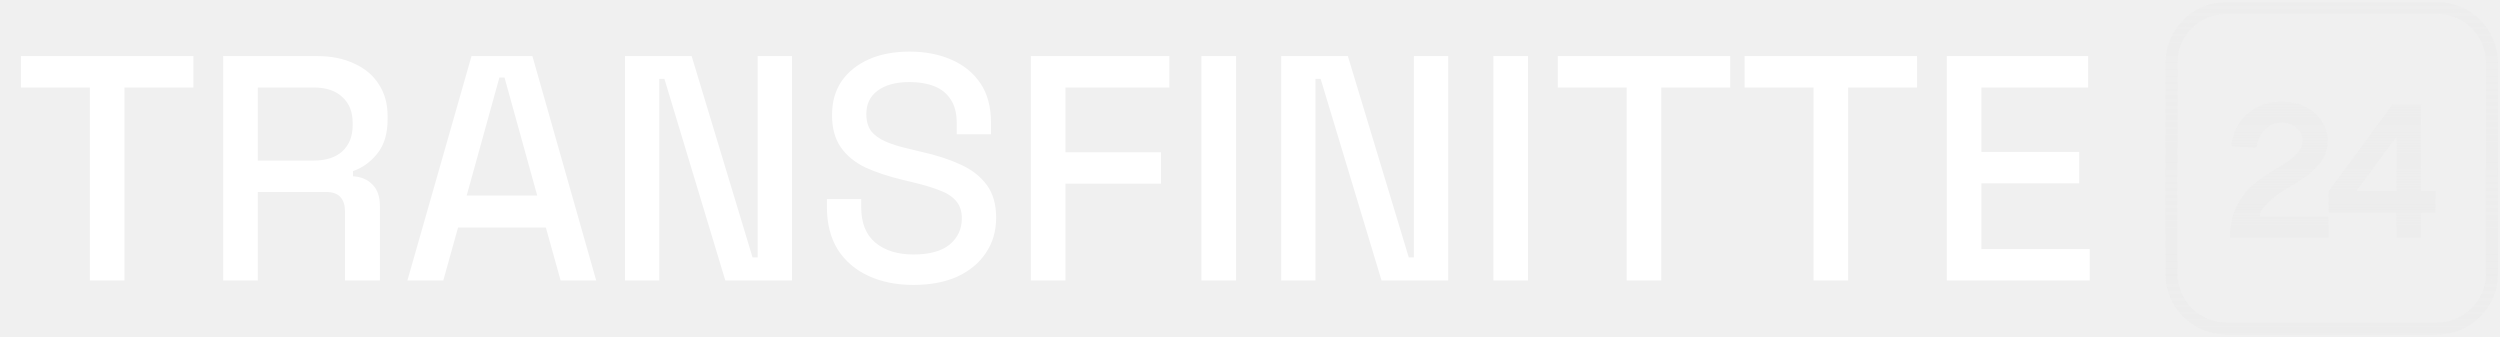
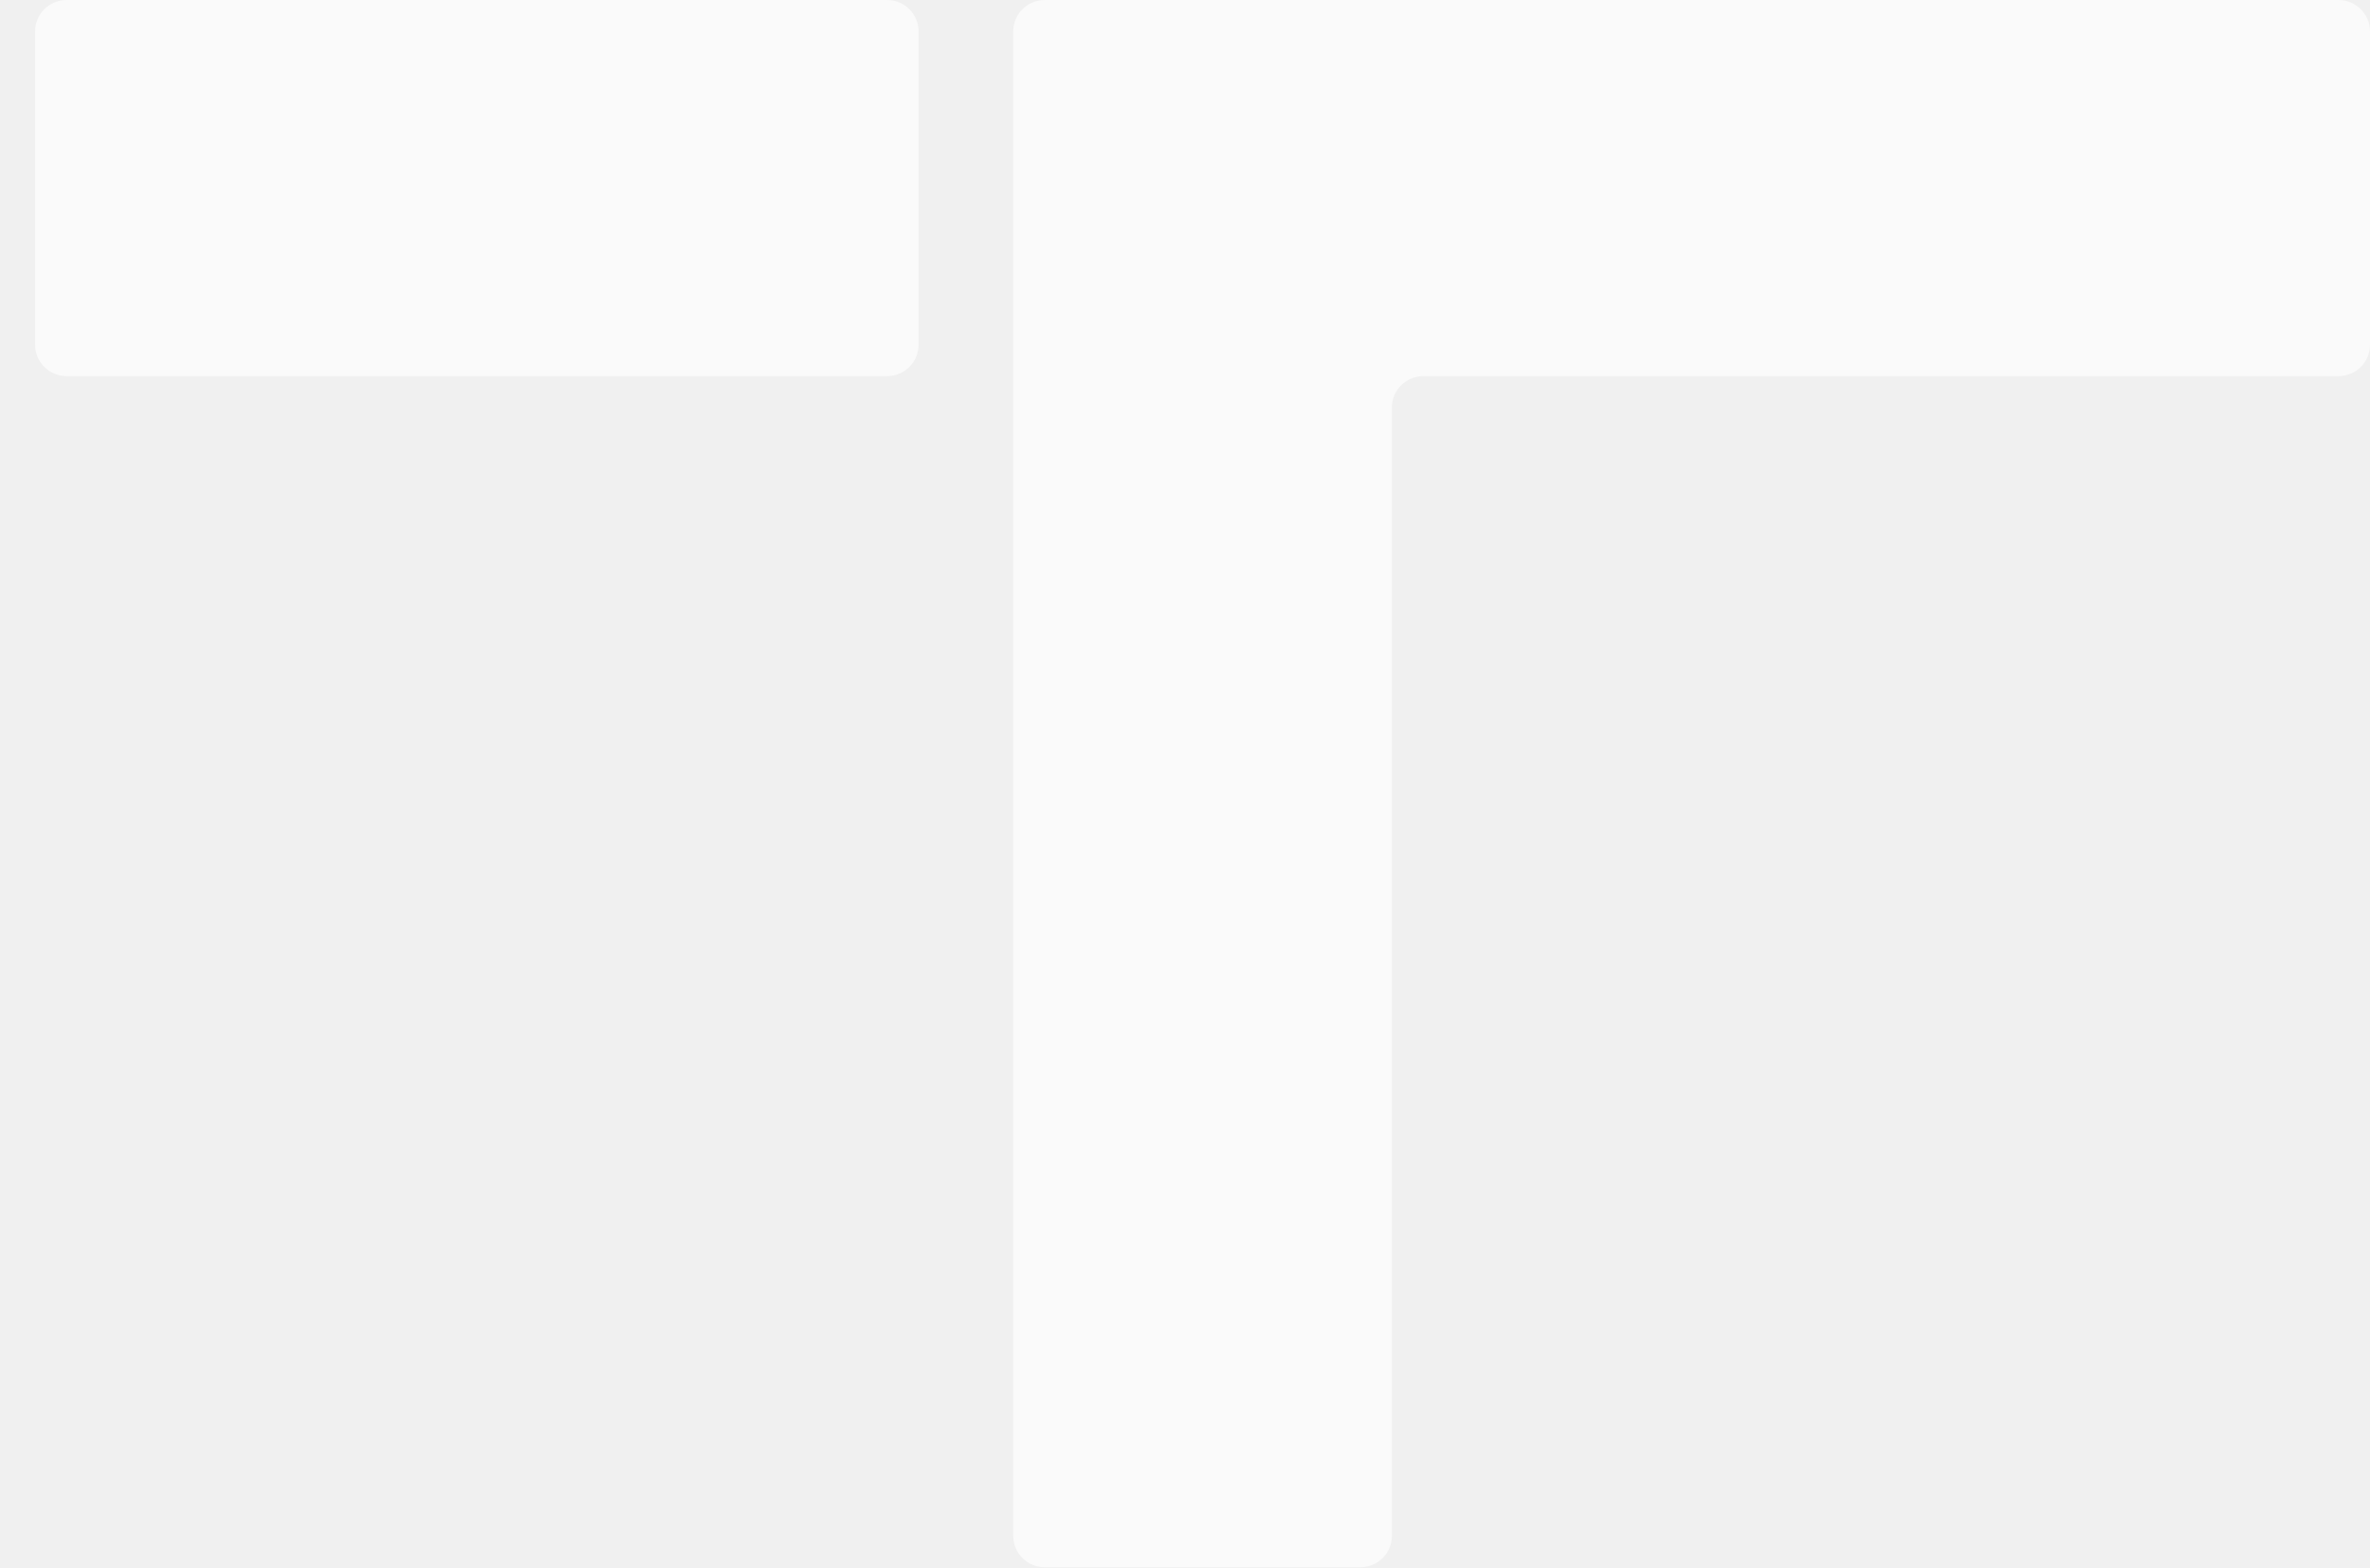
- <svg xmlns="http://www.w3.org/2000/svg" width="156" height="21" viewBox="0 0 156 21" fill="none">
-   <path d="M152.079 0.5H138.921C137.032 0.5 135.5 2.032 135.5 3.921V17.079C135.5 18.968 137.032 20.5 138.921 20.5H152.079C153.968 20.5 155.5 18.968 155.5 17.079V3.921C155.5 2.032 153.968 0.5 152.079 0.5Z" fill="#EDEDED" fill-opacity="0.08" />
-   <path d="M152.079 0.5H138.921C137.032 0.5 135.5 2.032 135.5 3.921V17.079C135.5 18.968 137.032 20.5 138.921 20.5H152.079C153.968 20.5 155.5 18.968 155.5 17.079V3.921C155.5 2.032 153.968 0.5 152.079 0.5Z" fill="#EDEDED" fill-opacity="0.08" />
-   <path d="M152.079 0.5H138.921C137.032 0.5 135.5 2.032 135.5 3.921V17.079C135.5 18.968 137.032 20.5 138.921 20.5H152.079C153.968 20.5 155.5 18.968 155.5 17.079V3.921C155.5 2.032 153.968 0.5 152.079 0.5Z" stroke="url(#paint0_linear_1044_170)" stroke-width="0.75" />
-   <path d="M139.235 9.121C139.29 8.583 139.454 8.103 139.726 7.682C140 7.261 140.362 6.934 140.814 6.7C141.274 6.458 141.796 6.337 142.382 6.337C142.928 6.337 143.419 6.446 143.855 6.665C144.292 6.875 144.631 7.168 144.873 7.542C145.123 7.916 145.246 8.337 145.246 8.805C145.246 9.203 145.154 9.561 144.965 9.881C144.779 10.201 144.529 10.489 144.217 10.747C143.913 10.996 143.535 11.257 143.083 11.53C142.825 11.671 142.544 11.85 142.241 12.068C141.937 12.279 141.656 12.517 141.399 12.782C141.149 13.039 141.017 13.281 141.001 13.507H145.294V14.829H139.154C139.154 14.057 139.29 13.402 139.562 12.864C139.836 12.326 140.167 11.893 140.557 11.565C140.947 11.23 141.511 10.84 142.253 10.396C142.728 10.107 143.083 9.838 143.316 9.589C143.559 9.331 143.68 9.066 143.68 8.793C143.68 8.575 143.625 8.38 143.516 8.209C143.406 8.037 143.25 7.905 143.048 7.811C142.853 7.71 142.631 7.659 142.382 7.659C141.961 7.659 141.614 7.795 141.34 8.068C141.068 8.333 140.888 8.715 140.803 9.214L139.235 9.121ZM151.074 11.928H151.986V13.261H151.074V14.829H149.541V13.261H145.307V11.94L149.284 6.524H151.074V11.928ZM149.541 11.928V8.536L147.026 11.928H149.541Z" fill="url(#paint1_linear_1044_170)" />
-   <path d="M5.608 17.5V5.46H1.308V3.5H12.068V5.46H7.768V17.5H5.608ZM13.926 17.5V3.5H19.806C20.672 3.5 21.432 3.653 22.086 3.96C22.752 4.253 23.266 4.68 23.626 5.24C23.999 5.8 24.186 6.467 24.186 7.24V7.46C24.186 8.34 23.972 9.047 23.546 9.58C23.132 10.1 22.626 10.467 22.026 10.68V11C22.532 11.027 22.939 11.2 23.246 11.52C23.552 11.827 23.706 12.273 23.706 12.86V17.5H21.526V13.16C21.526 12.8 21.432 12.513 21.246 12.3C21.059 12.087 20.759 11.98 20.346 11.98H16.086V17.5H13.926ZM16.086 10.02H19.566C20.339 10.02 20.939 9.827 21.366 9.44C21.792 9.04 22.006 8.5 22.006 7.82V7.66C22.006 6.98 21.792 6.447 21.366 6.06C20.952 5.66 20.352 5.46 19.566 5.46H16.086V10.02ZM25.422 17.5L29.422 3.5H33.222L37.202 17.5H34.982L34.062 14.2H28.582L27.662 17.5H25.422ZM29.122 12.2H33.522L31.482 4.84H31.162L29.122 12.2ZM38.999 17.5V3.5H43.159L46.959 16.06H47.279V3.5H49.419V17.5H45.259L41.459 4.92H41.139V17.5H38.999ZM56.999 17.78C55.946 17.78 55.012 17.593 54.199 17.22C53.386 16.847 52.746 16.3 52.279 15.58C51.826 14.847 51.599 13.96 51.599 12.92V12.42H53.739V12.92C53.739 13.907 54.032 14.647 54.619 15.14C55.219 15.633 56.012 15.88 56.999 15.88C57.999 15.88 58.752 15.673 59.259 15.26C59.766 14.833 60.019 14.287 60.019 13.62C60.019 13.18 59.899 12.82 59.659 12.54C59.419 12.26 59.079 12.04 58.639 11.88C58.199 11.707 57.672 11.547 57.059 11.4L56.319 11.22C55.426 11.007 54.646 10.747 53.979 10.44C53.326 10.12 52.819 9.7 52.459 9.18C52.099 8.66 51.919 7.993 51.919 7.18C51.919 6.353 52.119 5.647 52.519 5.06C52.932 4.473 53.499 4.02 54.219 3.7C54.939 3.38 55.786 3.22 56.759 3.22C57.732 3.22 58.599 3.387 59.359 3.72C60.132 4.053 60.739 4.547 61.179 5.2C61.619 5.853 61.839 6.673 61.839 7.66V8.38H59.699V7.66C59.699 7.06 59.572 6.573 59.319 6.2C59.079 5.827 58.739 5.553 58.299 5.38C57.859 5.207 57.346 5.12 56.759 5.12C55.906 5.12 55.239 5.3 54.759 5.66C54.292 6.007 54.059 6.493 54.059 7.12C54.059 7.547 54.159 7.9 54.359 8.18C54.572 8.447 54.879 8.667 55.279 8.84C55.679 9.013 56.179 9.167 56.779 9.3L57.519 9.48C58.426 9.68 59.226 9.94 59.919 10.26C60.612 10.567 61.159 10.987 61.559 11.52C61.959 12.053 62.159 12.74 62.159 13.58C62.159 14.42 61.946 15.153 61.519 15.78C61.106 16.407 60.512 16.9 59.739 17.26C58.966 17.607 58.052 17.78 56.999 17.78ZM64.326 17.5V3.5H72.966V5.46H66.486V9.5H72.446V11.46H66.486V17.5H64.326ZM74.969 17.5V3.5H77.129V17.5H74.969ZM79.947 17.5V3.5H84.107L87.907 16.06H88.227V3.5H90.367V17.5H86.207L82.407 4.92H82.087V17.5H79.947ZM93.187 17.5V3.5H95.347V17.5H93.187ZM101.505 17.5V5.46H97.205V3.5H107.965V5.46H103.665V17.5H101.505ZM113.163 17.5V5.46H108.863V3.5H119.623V5.46H115.323V17.5H113.163ZM121.48 17.5V3.5H130.3V5.46H123.64V9.48H129.74V11.44H123.64V15.54H130.4V17.5H121.48Z" fill="white" />
-   <defs>
-     <linearGradient id="paint0_linear_1044_170" x1="145.499" y1="-0.026" x2="145.499" y2="21.026" gradientUnits="userSpaceOnUse">
-       <stop stop-color="#EDEDED" stop-opacity="0.8" />
-       <stop offset="1" stop-color="#EDEDED" />
-     </linearGradient>
-     <linearGradient id="paint1_linear_1044_170" x1="145.499" y1="6.407" x2="145.499" y2="14.595" gradientUnits="userSpaceOnUse">
-       <stop stop-color="#EDEDED" stop-opacity="0.8" />
-       <stop offset="1" stop-color="#EDEDED" />
-     </linearGradient>
-   </defs>
+ <svg xmlns="http://www.w3.org/2000/svg" width="62" height="41" viewBox="0 0 62 41" fill="none">
+   <path d="M0.918 0.82C0.918 0.367 1.288 0 1.744 0H23.205C23.661 0 24.03 0.367 24.03 0.82V9.02C24.03 9.473 23.661 9.84 23.205 9.84H1.744C1.288 9.84 0.918 9.473 0.918 9.02V0.82Z" fill="white" fill-opacity="0.65" />
+   <path d="M26.507 0.82C26.507 0.367 26.876 0 27.332 0H61.175C61.63 0 62 0.367 62 0.82V9.02C62 9.473 61.63 9.84 61.175 9.84H37.237C36.781 9.84 36.412 10.207 36.412 10.66V40.18C36.412 40.633 36.042 41 35.586 41H27.332C26.876 41 26.507 40.633 26.507 40.18V0.82Z" fill="white" fill-opacity="0.65" />
</svg>
